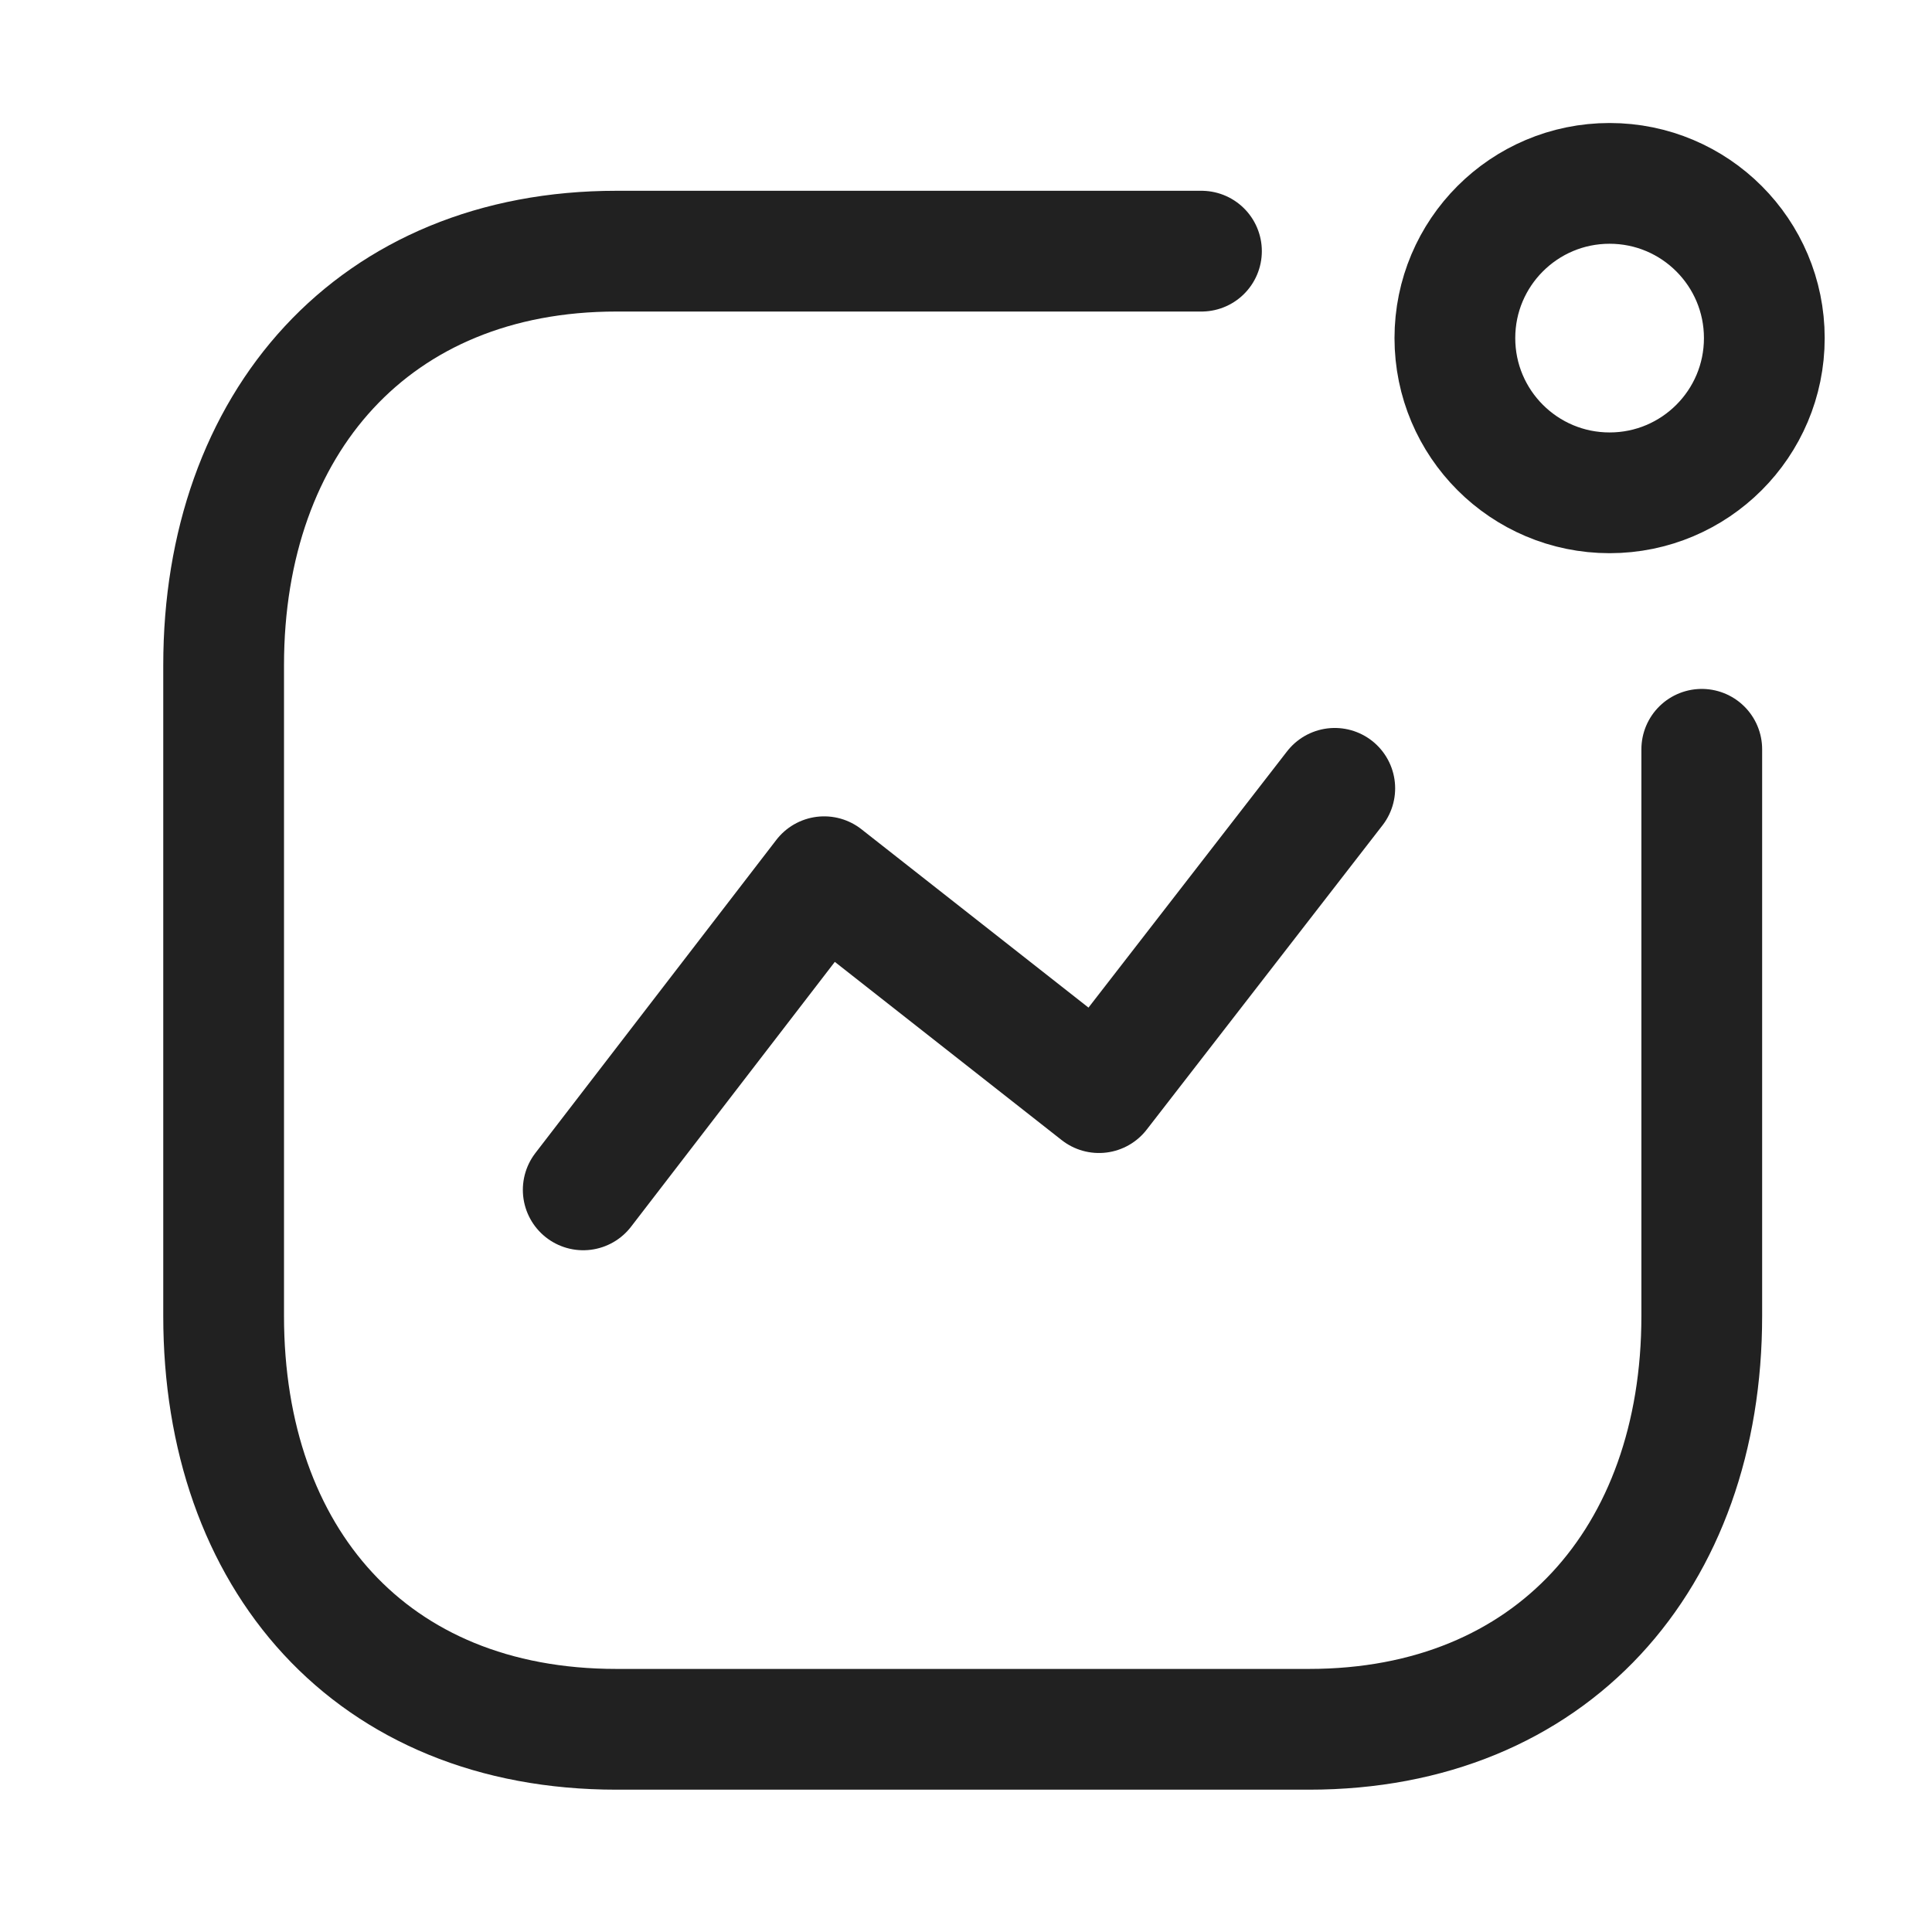
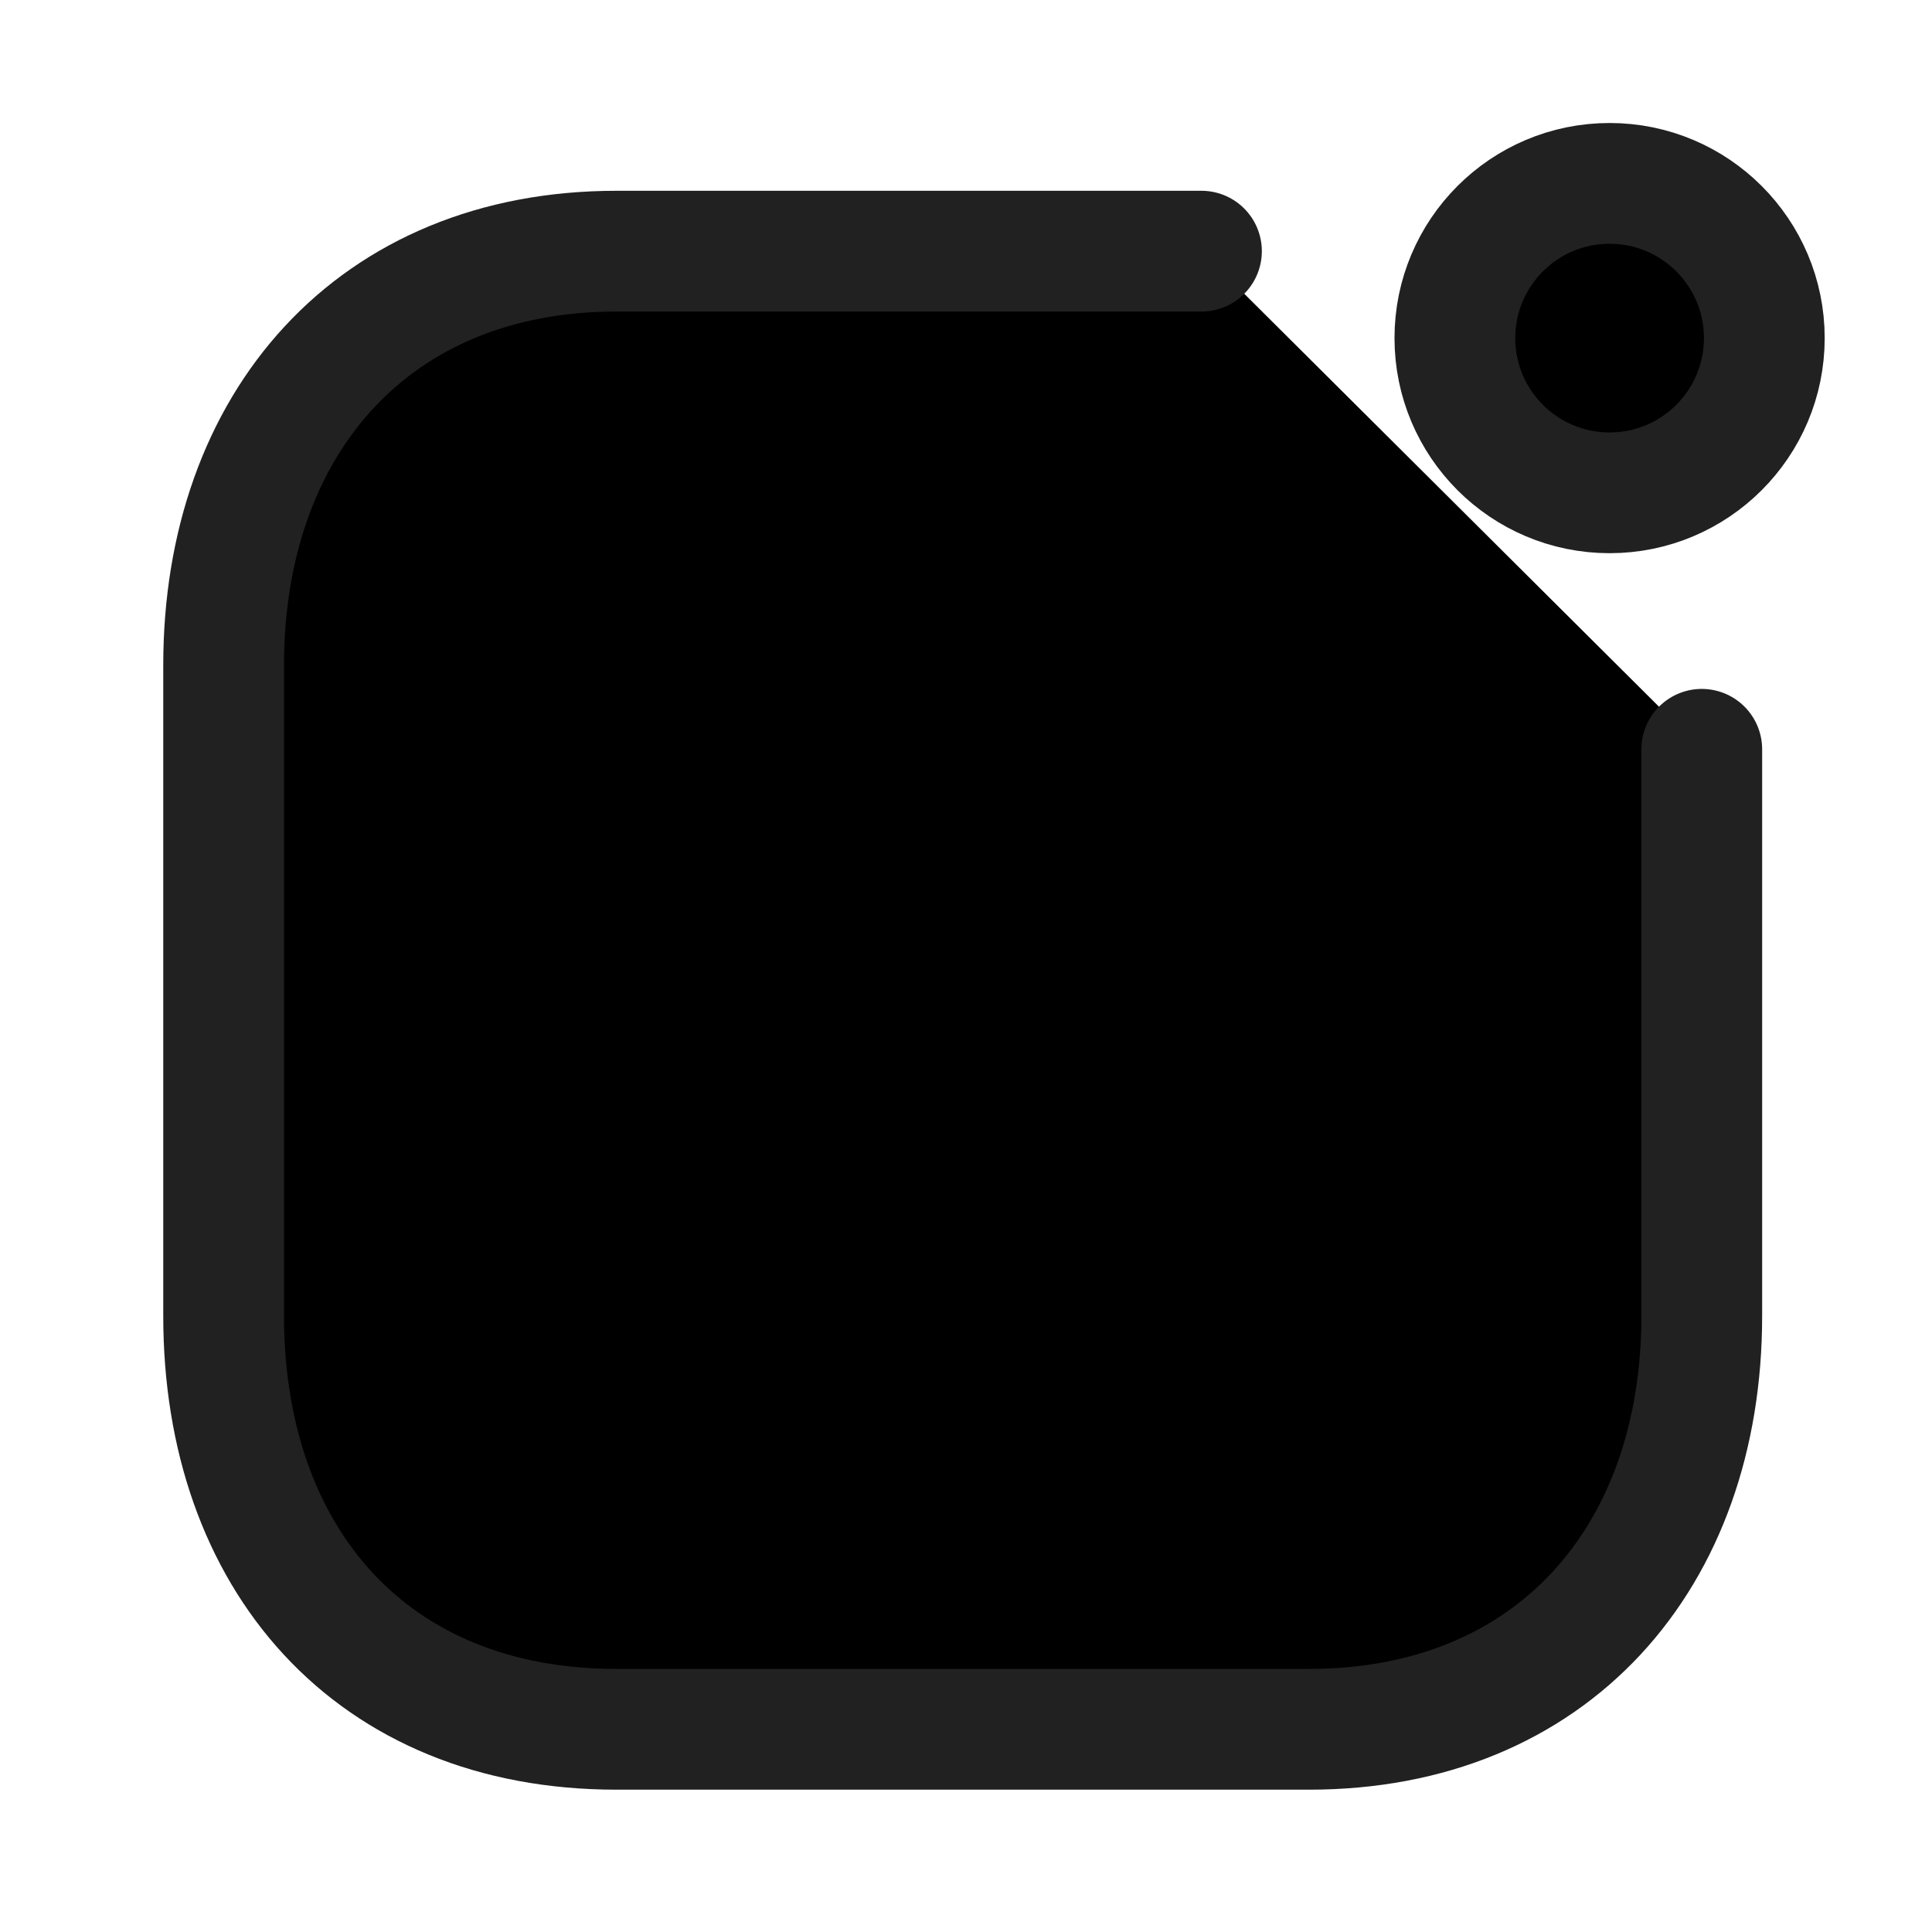
- <svg xmlns="http://www.w3.org/2000/svg" width="24" height="24" viewBox="0 0 24 24" fill="none">
+ <svg xmlns="http://www.w3.org/2000/svg" width="24" height="24" viewBox="0 0 24 24" fill="currentColor">
  <path d="M7.245 14.781L10.238 10.891L13.652 13.573L16.581 9.793" stroke="#212121" stroke-width="1.5" stroke-linecap="round" stroke-linejoin="round" />
  <circle cx="19.995" cy="4.2" r="1.922" stroke="#212121" stroke-width="1.5" stroke-linecap="round" stroke-linejoin="round" />
  <path d="M14.925 3.12H7.657C4.645 3.12 2.778 5.253 2.778 8.264V16.347C2.778 19.358 4.609 21.482 7.657 21.482H16.261C19.272 21.482 21.14 19.358 21.14 16.347V9.308" stroke="#212121" stroke-width="1.5" stroke-linecap="round" stroke-linejoin="round" />
</svg>
